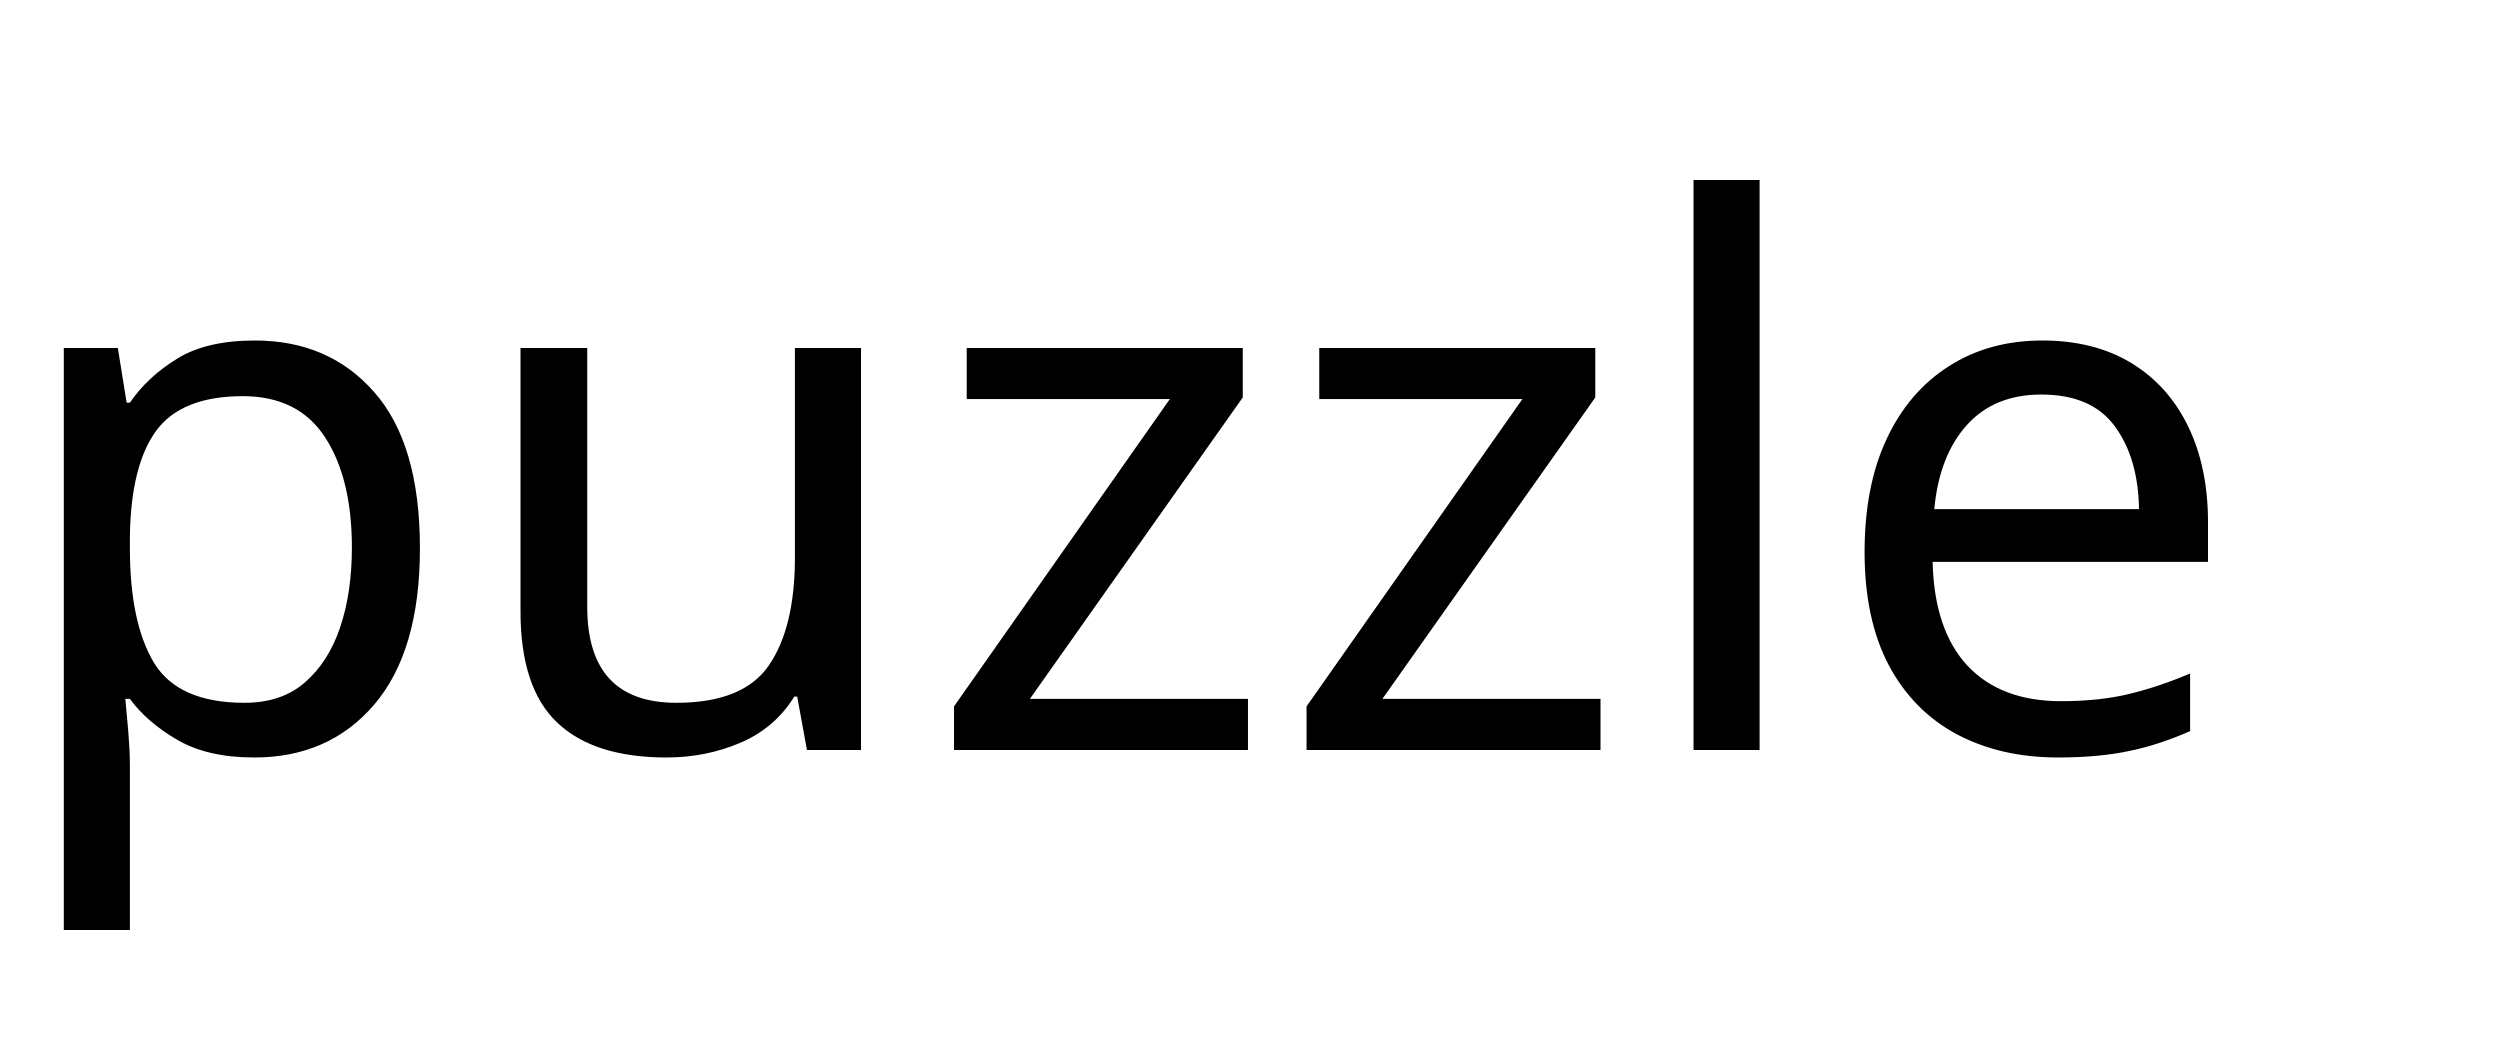
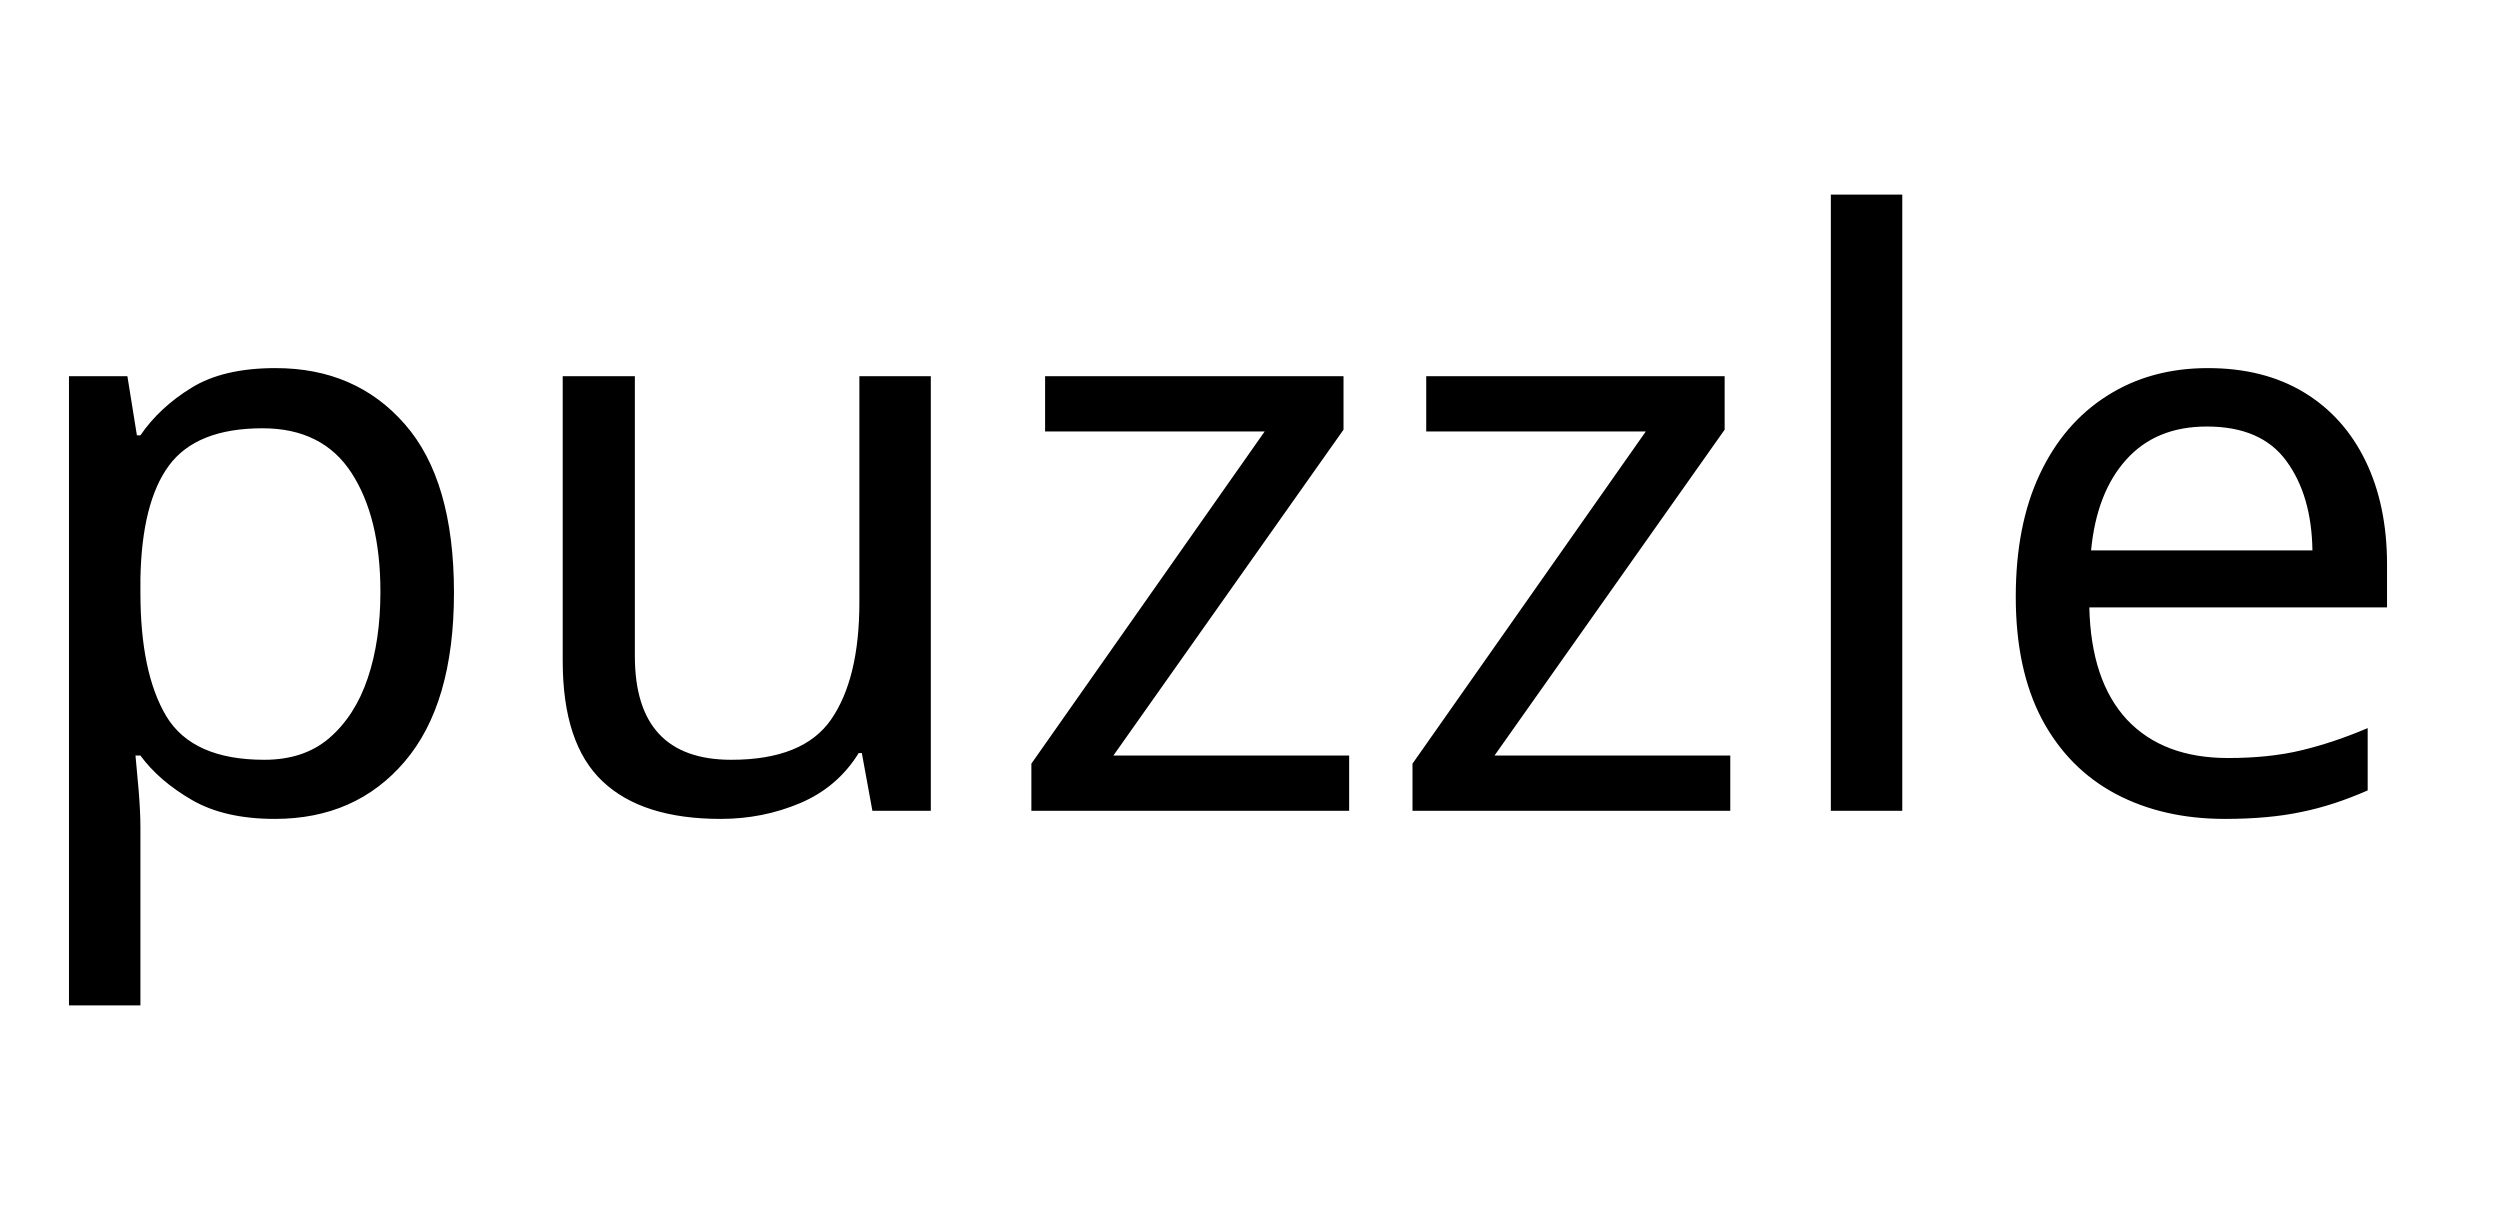
- <svg xmlns="http://www.w3.org/2000/svg" width="120" height="50" preserveAspectRatio="xMidYMin slice" style="overflow: visible; font-family: Source Sans Pro, sans-serif; font-weight: 300; font-size: 3em;">
-   <text dy="1em" alignment-baseline="baseline">puzzle</text>
+ <svg xmlns="http://www.w3.org/2000/svg" width="111" height="54" preserveAspectRatio="xMidYMin slice" style="overflow: visible; font-family: Source Sans Pro, sans-serif; font-weight: 300; font-size: 3em;">
+   <text dy="1em" text-anchor="start">puzzle</text>
</svg>
